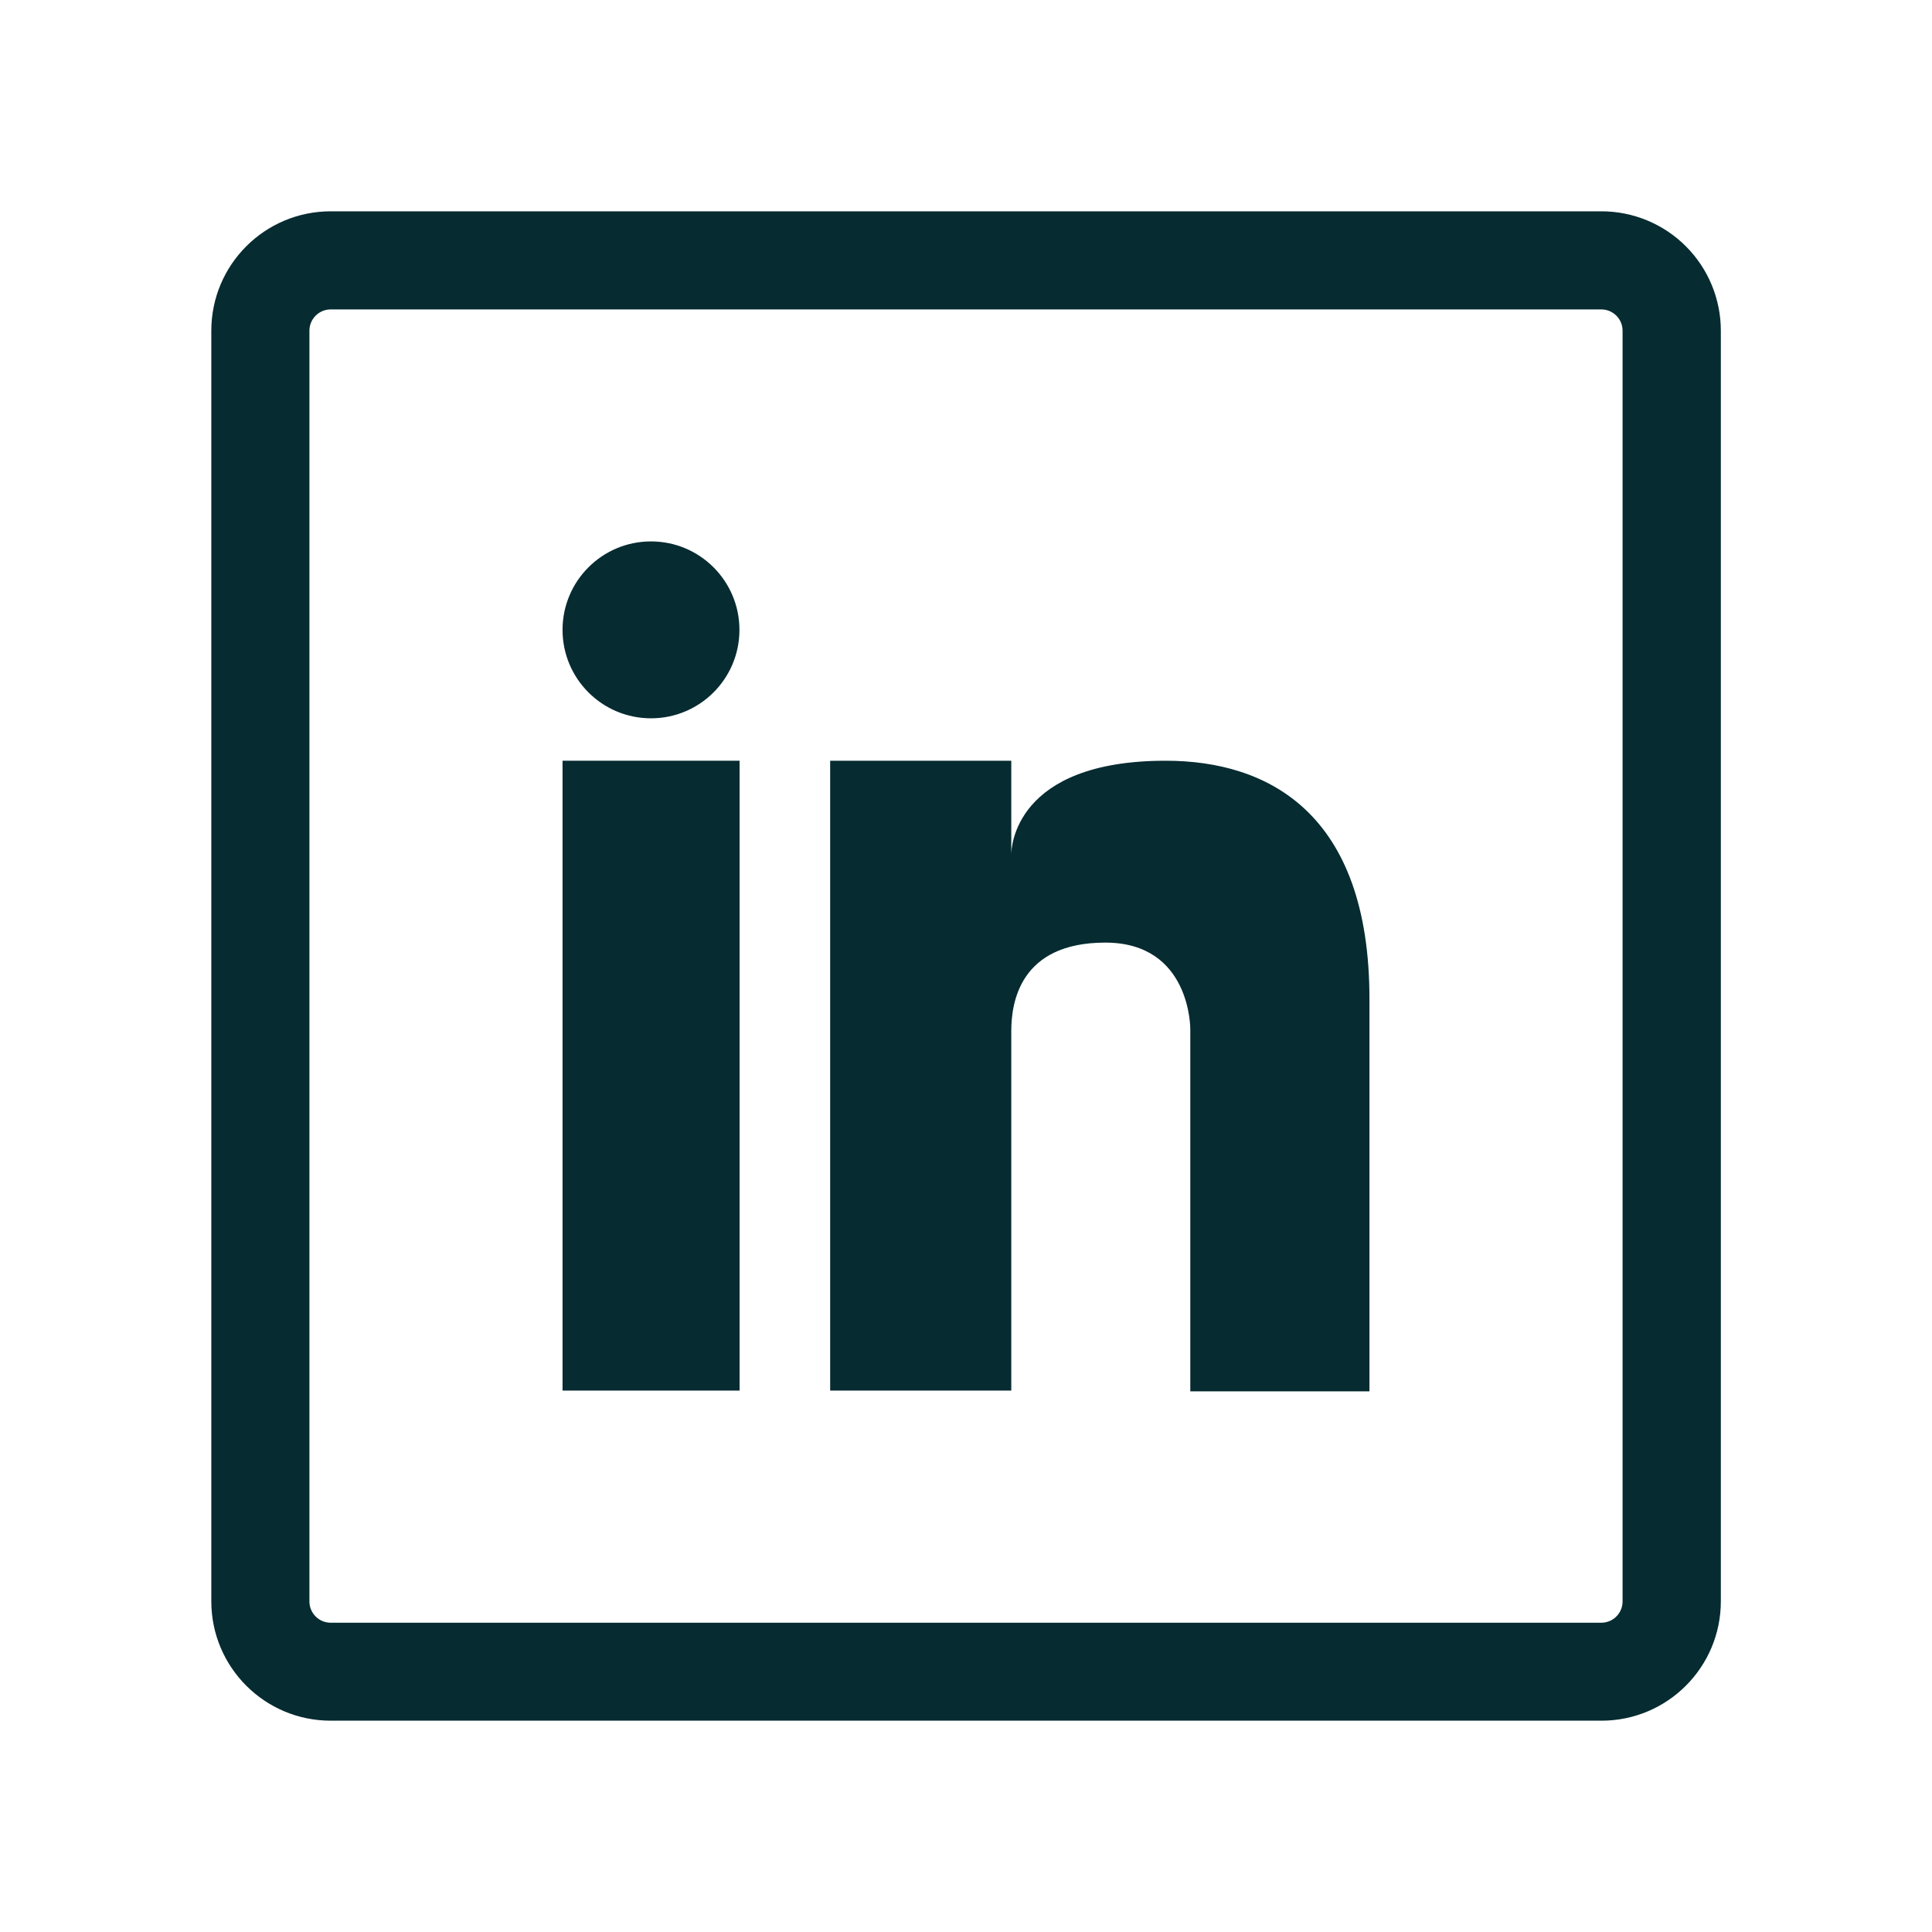
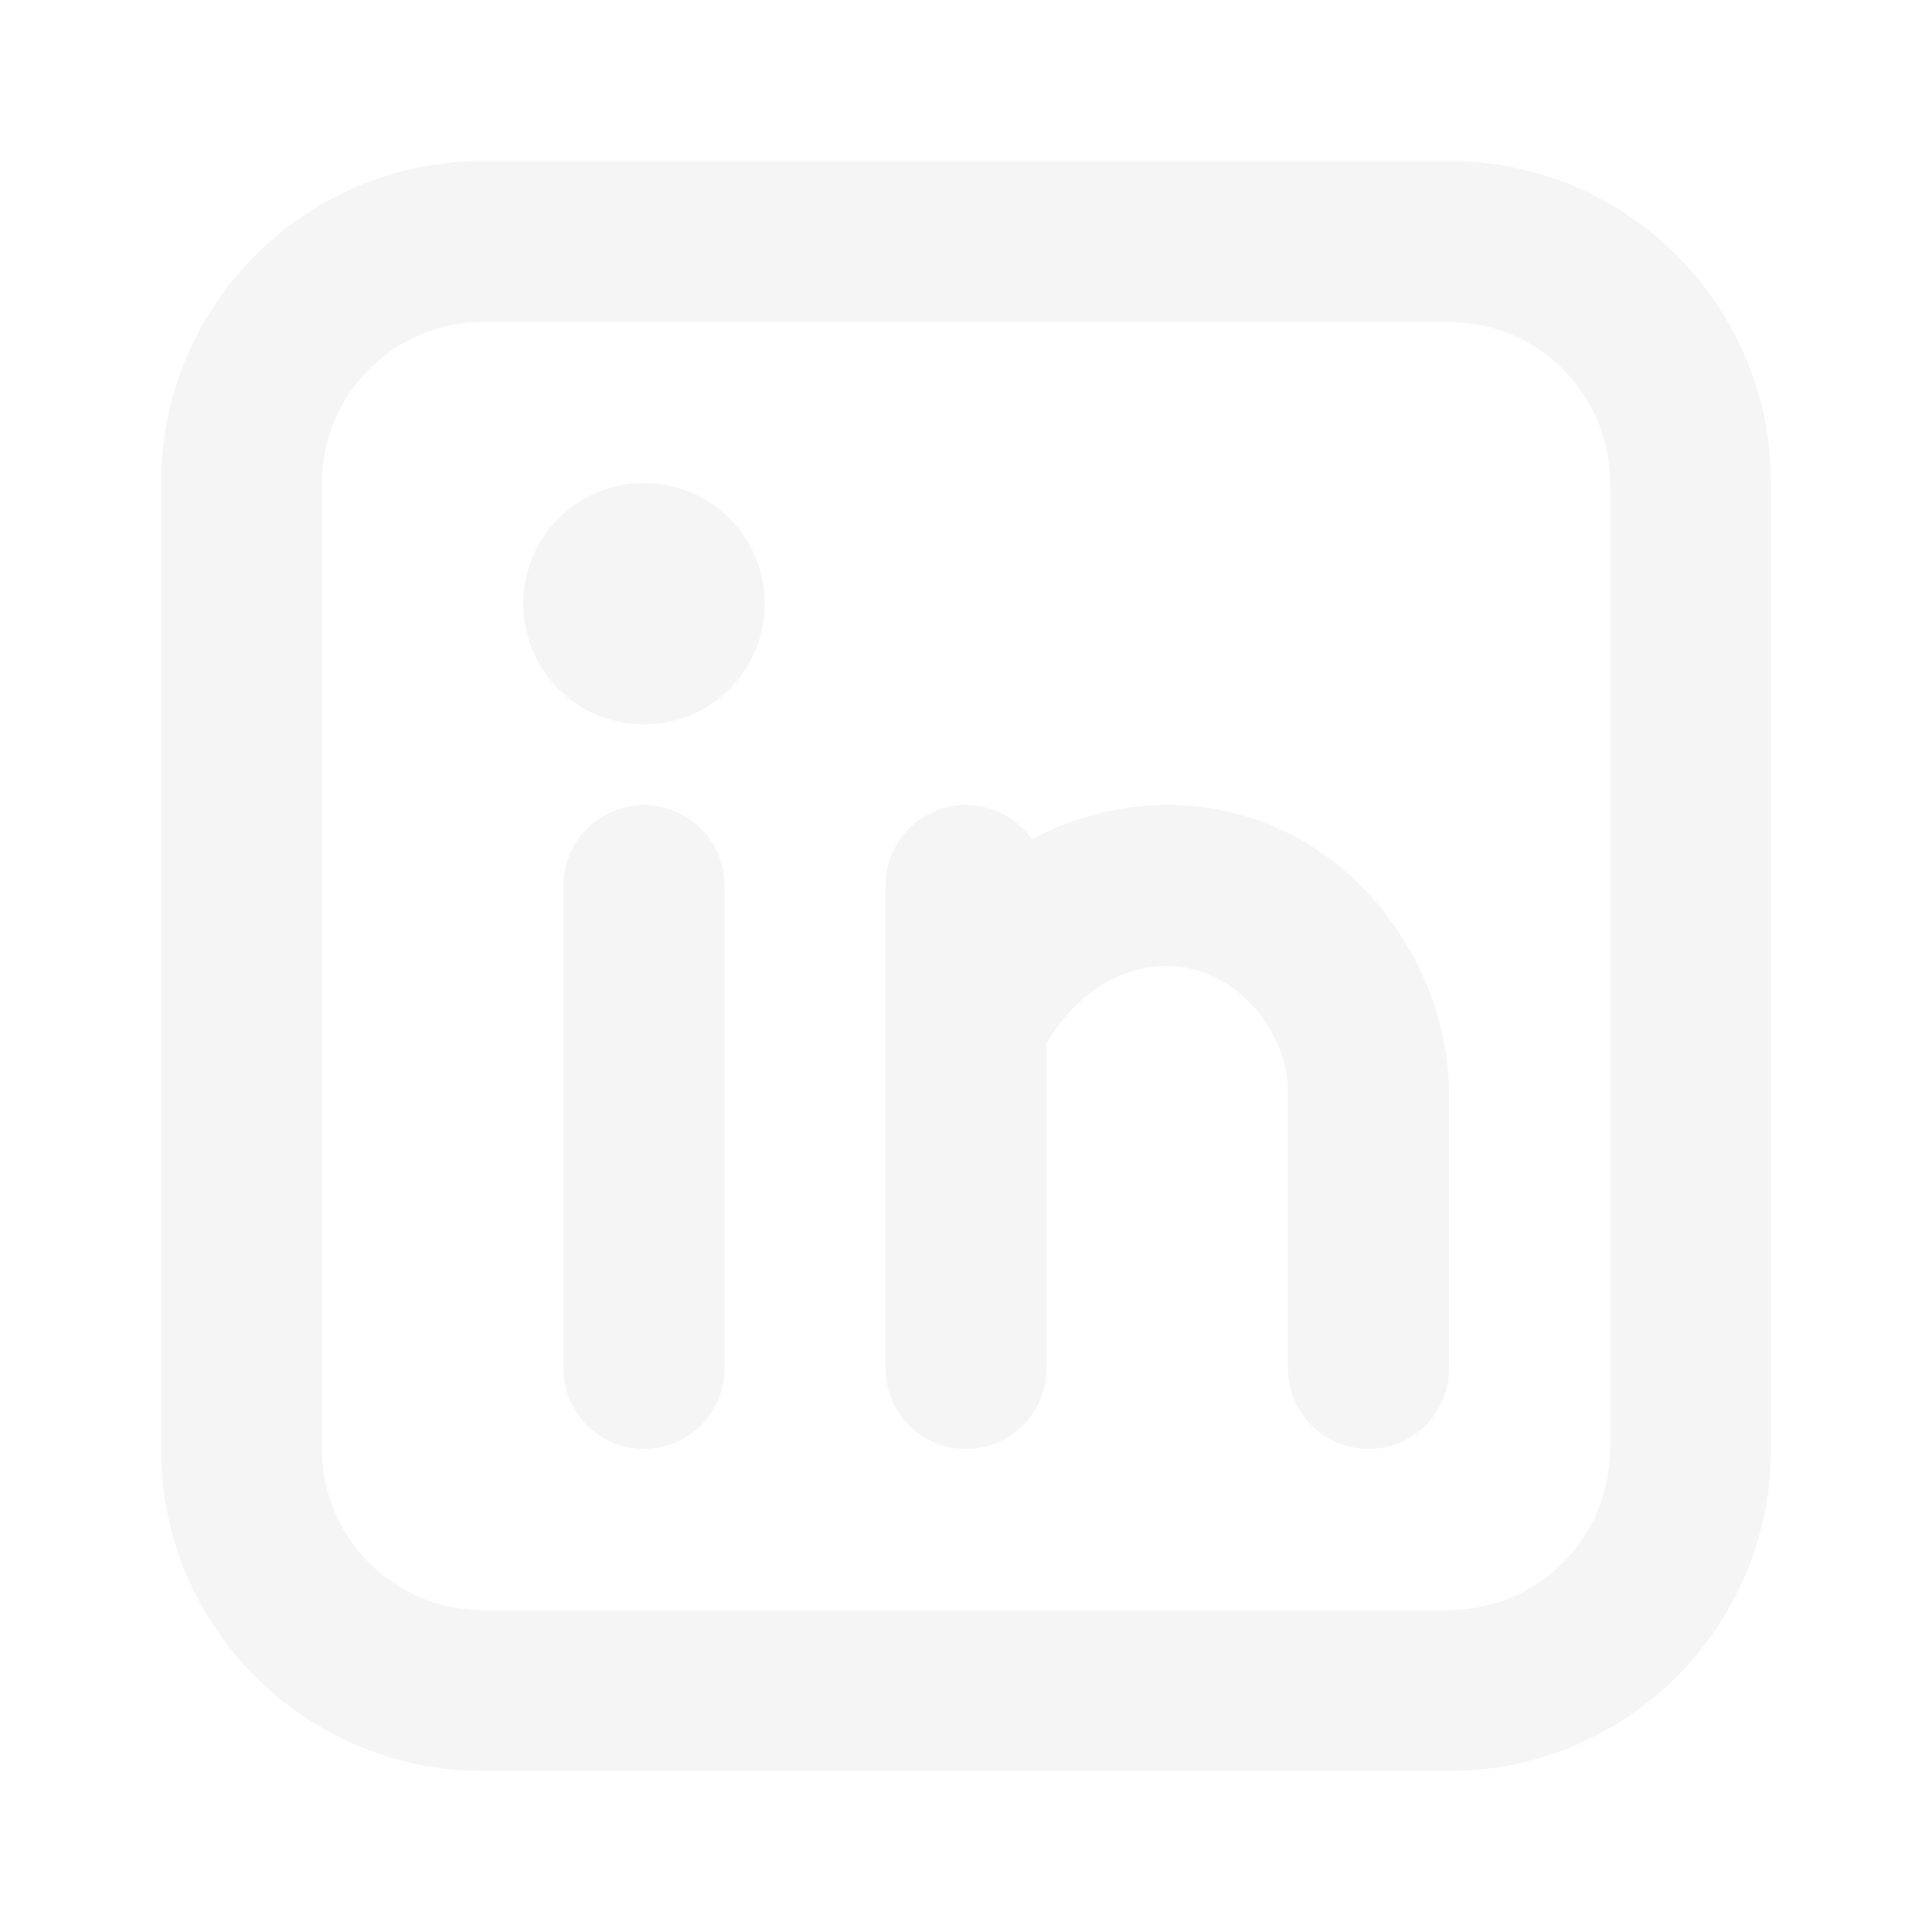
- <svg xmlns="http://www.w3.org/2000/svg" data-name="Layer 1" id="Layer_1" viewBox="0 0 128 128">
-   <defs>
-     <style>.cls-1{fill:#062b31;}</style>
-   </defs>
-   <path class="cls-1" d="M106.09,20.5a1.41,1.41,0,0,1,1.41,1.41v84.19a1.41,1.41,0,0,1-1.41,1.41H21.91a1.41,1.41,0,0,1-1.41-1.41V21.91a1.41,1.41,0,0,1,1.41-1.41h84.19m0-6.5H21.91A7.91,7.91,0,0,0,14,21.91v84.19A7.91,7.91,0,0,0,21.91,114h84.19a7.91,7.91,0,0,0,7.91-7.91V21.91A7.91,7.91,0,0,0,106.09,14Z" />
-   <rect class="cls-1" height="41.73" width="11.73" x="37.27" y="50.4" />
-   <path class="cls-1" d="M77.23,50.4C67.18,50.4,67,56.21,67,56.61V50.4H55V92.13H67V68.31c0-1.86.55-5.86,6.23-5.86s5.63,5.73,5.63,5.73v24H90.73v-26C90.73,53.85,84,50.4,77.23,50.4Z" />
-   <circle class="cls-1" cx="43.13" cy="41.73" r="5.86" />
+ <svg xmlns="http://www.w3.org/2000/svg" width="800px" height="800px" viewBox="0 0 24 24" fill="none">
+   <g id="SVGRepo_bgCarrier" stroke-width="0" />
+   <g id="SVGRepo_tracerCarrier" stroke-linecap="round" stroke-linejoin="round" />
+   <g id="SVGRepo_iconCarrier">
+     <path fill-rule="evenodd" clip-rule="evenodd" d="M6 2C3.791 2 2 3.791 2 6V18C2 20.209 3.791 22 6 22H18C20.209 22 22 20.209 22 18V6C22 3.791 20.209 2 18 2H6ZM4 6C4 4.895 4.895 4 6 4H18C19.105 4 20 4.895 20 6V18C20 19.105 19.105 20 18 20H6C4.895 20 4 19.105 4 18V6ZM9 11C9 10.448 8.552 10 8 10C7.448 10 7 10.448 7 11V17C7 17.552 7.448 18 8 18C8.552 18 9 17.552 9 17V11ZM9.5 7.5C9.5 8.328 8.828 9 8 9C7.172 9 6.5 8.328 6.5 7.5C6.5 6.672 7.172 6 8 6C8.828 6 9.5 6.672 9.5 7.5ZM12 10C12.339 10 12.639 10.169 12.82 10.428C13.333 10.15 13.904 10 14.5 10C16.659 10 18 11.926 18 13.571V13.579V13.586V13.594V13.602V13.609V13.617V13.625V13.632V13.64V13.648V13.655V13.663V13.671V13.679V13.687V13.694V13.702V13.71V13.718V13.726V13.734V13.742V13.75V13.758V13.765V13.774V13.781V13.79V13.798V13.806V13.814V13.822V13.83V13.838V13.846V13.854V13.863V13.871V13.879V13.887V13.895V13.903V13.912V13.92V13.928V13.937V13.945V13.953V13.961V13.97V13.978V13.987V13.995V14.003V14.012V14.02V14.029V14.037V14.046V14.054V14.062V14.071V14.079V14.088V14.096V14.105V14.114V14.122V14.131V14.139V14.148V14.156V14.165V14.174V14.182V14.191V14.2V14.208V14.217V14.225V14.234V14.243V14.252V14.26V14.269V14.278V14.286V14.295V14.304V14.313V14.321V14.33V14.339V14.348V14.357V14.365V14.374V14.383V14.392V14.4V14.409V14.418V14.427V14.436V14.445V14.454V14.462V14.471V14.48V14.489V14.498V14.507V14.516V14.525V14.534V14.542V14.551V14.56V14.569V14.578V14.587V14.596V14.605V14.614V14.623V14.632V14.641V14.65V14.659V14.667V14.676V14.685V14.694V14.703V14.712V14.721V14.73V14.739V14.748V14.757V14.766V14.775V14.784V14.793V14.802V14.811V14.82V14.829V14.838V14.847V14.856V14.865V14.874V14.883V14.892V14.9V14.909V14.918V14.927V14.936V14.945V14.954V14.963V14.972V14.981V14.99V14.999V15.008V15.017V15.026V15.035V15.044V15.053V15.062V15.07V15.079V15.088V15.097V15.106V15.115V15.124V15.133V15.142V15.15V15.159V15.168V15.177V15.186V15.195V15.204V15.212V15.221V15.23V15.239V15.248V15.257V15.265V15.274V15.283V15.292V15.3V15.309V15.318V15.327V15.335V15.344V15.353V15.362V15.37V15.379V15.388V15.396V15.405V15.414V15.422V15.431V15.44V15.448V15.457V15.466V15.474V15.483V15.491V15.5V15.508V15.517V15.525V15.534V15.543V15.551V15.56V15.568V15.576V15.585V15.593V15.602V15.61V15.619V15.627V15.636V15.644V15.652V15.661V15.669V15.677V15.685V15.694V15.702V15.71V15.719V15.727V15.735V15.743V15.752V15.76V15.768V15.776V15.784V15.792V15.8V15.809V15.817V15.825V15.833V15.841V15.849V15.857V15.865V15.873V15.881V15.889V15.896V15.904V15.912V15.92V15.928V15.936V15.944V15.951V15.959V15.967V15.975V15.982V15.99V15.998V16.006V16.013V16.021V16.028V16.036V16.044V16.051V16.059V16.066V16.074V16.081V16.089V16.096V16.103V16.111V16.118V16.125V16.133V16.14V16.148V16.155V16.162V16.169V16.176V16.184V16.191V16.198V16.205V16.212V16.219V16.226V16.233V16.24V16.247V16.254V16.261V16.268V16.275V16.282V16.289V16.295V16.302V16.309V16.316V16.322V16.329V16.336V16.343V16.349V16.356V16.362V16.369V16.375V16.382V16.388V16.395V16.401V16.407V16.414V16.42V16.427V16.433V16.439V16.445V16.451V16.458V16.464V16.47V16.476V16.482V16.488V16.494V16.5V16.506V16.512V16.518V16.524V16.529V16.535V16.541V16.547V16.552V16.558V16.564V16.57V16.575V16.581V16.586V16.592V16.597V16.603V16.608V16.613V16.619V16.624V16.629V16.635V16.64V16.645V16.65V16.655V16.66V16.666V16.671V16.676V16.681V16.686V16.69V16.695V16.7V16.705V16.71V16.714V16.719V16.724V16.728V16.733V16.738V16.742V16.747V16.751V16.756V16.76V16.764V16.769V16.773V16.777V16.781V16.785V16.79V16.794V16.798V16.802V16.806V16.81V16.814V16.818V16.822V16.825V16.829V16.833V16.837V16.84V16.844V16.847V16.851V16.855V16.858V16.861V16.865V16.868V16.872V16.875V16.878V16.881V16.884V16.887V16.891V16.894V16.897V16.9V16.902V16.905V16.908V16.911V16.914V16.916V16.919V16.922V16.924V16.927V16.93V16.932V16.934V16.937V16.939V16.942V16.944V16.946V16.948V16.95V16.952V16.954V16.956V16.958V16.96V16.962V16.964V16.966V16.968V16.969V16.971V16.973V16.974V16.976V16.977V16.979V16.98V16.981V16.983V16.984V16.985V16.986V16.987V16.988V16.989V16.99V16.991V16.992V16.993V16.994V16.995V16.995V16.996V16.997V16.997V16.998V16.998V16.998V16.999V16.999V16.999V17V17V17V17C18 17 18 17 18 17C18 17.552 17.552 18 17 18C16.448 18 16 17.552 16 17C16 17 16 17 16 17V17V17V17V16.999V16.999V16.999V16.998V16.998V16.998V16.997V16.997V16.996V16.995V16.995V16.994V16.993V16.992V16.991V16.99V16.989V16.988V16.987V16.986V16.985V16.984V16.983V16.981V16.98V16.979V16.977V16.976V16.974V16.973V16.971V16.969V16.968V16.966V16.964V16.962V16.96V16.958V16.956V16.954V16.952V16.95V16.948V16.946V16.944V16.942V16.939V16.937V16.934V16.932V16.93V16.927V16.924V16.922V16.919V16.916V16.914V16.911V16.908V16.905V16.902V16.9V16.897V16.894V16.891V16.887V16.884V16.881V16.878V16.875V16.872V16.868V16.865V16.861V16.858V16.855V16.851V16.847V16.844V16.84V16.837V16.833V16.829V16.825V16.822V16.818V16.814V16.81V16.806V16.802V16.798V16.794V16.79V16.785V16.781V16.777V16.773V16.769V16.764V16.76V16.756V16.751V16.747V16.742V16.738V16.733V16.728V16.724V16.719V16.714V16.71V16.705V16.7V16.695V16.69V16.686V16.681V16.676V16.671V16.666V16.66V16.655V16.65V16.645V16.64V16.635V16.629V16.624V16.619V16.613V16.608V16.603V16.597V16.592V16.586V16.581V16.575V16.57V16.564V16.558V16.552V16.547V16.541V16.535V16.529V16.524V16.518V16.512V16.506V16.5V16.494V16.488V16.482V16.476V16.47V16.464V16.458V16.451V16.445V16.439V16.433V16.427V16.42V16.414V16.407V16.401V16.395V16.388V16.382V16.375V16.369V16.362V16.356V16.349V16.343V16.336V16.329V16.322V16.316V16.309V16.302V16.295V16.289V16.282V16.275V16.268V16.261V16.254V16.247V16.24V16.233V16.226V16.219V16.212V16.205V16.198V16.191V16.184V16.176V16.169V16.162V16.155V16.148V16.14V16.133V16.125V16.118V16.111V16.103V16.096V16.089V16.081V16.074V16.066V16.059V16.051V16.044V16.036V16.028V16.021V16.013V16.006V15.998V15.99V15.982V15.975V15.967V15.959V15.951V15.944V15.936V15.928V15.92V15.912V15.904V15.896V15.889V15.881V15.873V15.865V15.857V15.849V15.841V15.833V15.825V15.817V15.809V15.8V15.792V15.784V15.776V15.768V15.76V15.752V15.743V15.735V15.727V15.719V15.71V15.702V15.694V15.685V15.677V15.669V15.661V15.652V15.644V15.636V15.627V15.619V15.61V15.602V15.593V15.585V15.576V15.568V15.56V15.551V15.543V15.534V15.525V15.517V15.508V15.5V15.491V15.483V15.474V15.466V15.457V15.448V15.44V15.431V15.422V15.414V15.405V15.396V15.388V15.379V15.37V15.362V15.353V15.344V15.335V15.327V15.318V15.309V15.3V15.292V15.283V15.274V15.265V15.257V15.248V15.239V15.23V15.221V15.212V15.204V15.195V15.186V15.177V15.168V15.159V15.15V15.142V15.133V15.124V15.115V15.106V15.097V15.088V15.079V15.07V15.062V15.053V15.044V15.035V15.026V15.017V15.008V14.999V14.99V14.981V14.972V14.963V14.954V14.945V14.936V14.927V14.918V14.909V14.9V14.892V14.883V14.874V14.865V14.856V14.847V14.838V14.829V14.82V14.811V14.802V14.793V14.784V14.775V14.766V14.757V14.748V14.739V14.73V14.721V14.712V14.703V14.694V14.685V14.676V14.667V14.659V14.65V14.641V14.632V14.623V14.614V14.605V14.596V14.587V14.578V14.569V14.56V14.551V14.542V14.534V14.525V14.516V14.507V14.498V14.489V14.48V14.471V14.462V14.454V14.445V14.436V14.427V14.418V14.409V14.4V14.392V14.383V14.374V14.365V14.357V14.348V14.339V14.33V14.321V14.313V14.304V14.295V14.286V14.278V14.269V14.26V14.252V14.243V14.234V14.225V14.217V14.208V14.2V14.191V14.182V14.174V14.165V14.156V14.148V14.139V14.131V14.122V14.114V14.105V14.096V14.088V14.079V14.071V14.062V14.054V14.046V14.037V14.029V14.02V14.012V14.003V13.995V13.987V13.978V13.97V13.961V13.953V13.945V13.937V13.928V13.92V13.912V13.903V13.895V13.887V13.879V13.871V13.863V13.854V13.846V13.838V13.83V13.822V13.814V13.806V13.798V13.79V13.781V13.774V13.765V13.758V13.75V13.742V13.734V13.726V13.718V13.71V13.702V13.694V13.687V13.679V13.671V13.663V13.655V13.648V13.64V13.632V13.625V13.617V13.609V13.602V13.594V13.586V13.579V13.571C16 12.803 15.341 12 14.5 12C13.976 12 13.397 12.285 13 12.963V12.966V12.976V12.986V12.997V13.007V13.017V13.028V13.038V13.049V13.059V13.069V13.08V13.091V13.101V13.111V13.122V13.133V13.143V13.154V13.164V13.175V13.185V13.196V13.207V13.217V13.228V13.239V13.25V13.26V13.271V13.282V13.293V13.303V13.314V13.325V13.336V13.346V13.357V13.368V13.379V13.39V13.401V13.412V13.422V13.433V13.444V13.455V13.466V13.477V13.488V13.499V13.51V13.521V13.532V13.543V13.554V13.565V13.576V13.587V13.598V13.609V13.62V13.631V13.642V13.653V13.665V13.676V13.687V13.698V13.709V13.72V13.731V13.742V13.754V13.765V13.776V13.787V13.798V13.809V13.821V13.832V13.843V13.854V13.865V13.877V13.888V13.899V13.91V13.921V13.933V13.944V13.955V13.966V13.977V13.989V14V14.011V14.023V14.034V14.045V14.056V14.068V14.079V14.09V14.101V14.113V14.124V14.135V14.146V14.158V14.169V14.18V14.191V14.203V14.214V14.225V14.236V14.248V14.259V14.27V14.281V14.293V14.304V14.315V14.326V14.338V14.349V14.36V14.371V14.383V14.394V14.405V14.416V14.428V14.439V14.45V14.461V14.472V14.483V14.495V14.506V14.517V14.528V14.54V14.551V14.562V14.573V14.584V14.595V14.606V14.618V14.629V14.64V14.651V14.662V14.673V14.684V14.695V14.706V14.717V14.729V14.74V14.751V14.762V14.773V14.784V14.795V14.806V14.817V14.828V14.839V14.85V14.861V14.872V14.883V14.894V14.905V14.915V14.926V14.937V14.948V14.959V14.97V14.981V14.992V15.002V15.013V15.024V15.035V15.046V15.056V15.067V15.078V15.088V15.099V15.11V15.12V15.131V15.142V15.152V15.163V15.174V15.184V15.195V15.206V15.216V15.227V15.237V15.248V15.258V15.269V15.279V15.29V15.3V15.31V15.321V15.331V15.341V15.352V15.362V15.373V15.383V15.393V15.403V15.414V15.424V15.434V15.444V15.454V15.464V15.475V15.485V15.495V15.505V15.515V15.525V15.535V15.545V15.555V15.565V15.575V15.585V15.595V15.605V15.614V15.624V15.634V15.644V15.654V15.663V15.673V15.683V15.693V15.702V15.712V15.721V15.731V15.741V15.75V15.76V15.769V15.779V15.788V15.797V15.807V15.816V15.826V15.835V15.844V15.853V15.863V15.872V15.881V15.89V15.899V15.909V15.918V15.927V15.936V15.945V15.954V15.963V15.972V15.981V15.989V15.998V16.007V16.016V16.025V16.033V16.042V16.051V16.059V16.068V16.077V16.085V16.094V16.102V16.111V16.119V16.128V16.136V16.144V16.153V16.161V16.169V16.178V16.186V16.194V16.202V16.21V16.218V16.226V16.234V16.242V16.25V16.258V16.266V16.274V16.282V16.29V16.297V16.305V16.313V16.32V16.328V16.336V16.343V16.351V16.358V16.366V16.373V16.38V16.388V16.395V16.402V16.41V16.417V16.424V16.431V16.438V16.445V16.452V16.459V16.466V16.473V16.48V16.487V16.494V16.5V16.507V16.514V16.52V16.527V16.534V16.54V16.547V16.553V16.559V16.566V16.572V16.578V16.585V16.591V16.597V16.603V16.609V16.615V16.621V16.627V16.633V16.639V16.645V16.651V16.657V16.662V16.668V16.674V16.679V16.685V16.69V16.696V16.701V16.706V16.712V16.717V16.722V16.727V16.733V16.738V16.743V16.748V16.753V16.758V16.763V16.768V16.772V16.777V16.782V16.787V16.791V16.796V16.8V16.805V16.809V16.814V16.818V16.822V16.826V16.831V16.835V16.839V16.843V16.847V16.851V16.855V16.859V16.863V16.866V16.87V16.874V16.877V16.881V16.884V16.888V16.891V16.895V16.898V16.901V16.905V16.908V16.911V16.914V16.917V16.92V16.923V16.926V16.929V16.931V16.934V16.937V16.939V16.942V16.944V16.947V16.949V16.952V16.954V16.956V16.958V16.96V16.962V16.965V16.966V16.968V16.97V16.972V16.974V16.976V16.977V16.979V16.98V16.982V16.983V16.985V16.986V16.987V16.988V16.989V16.991V16.991V16.992V16.993V16.994V16.995V16.996V16.996V16.997V16.998V16.998V16.998V16.999V16.999V17V17V17V17V17C13 17.552 12.552 18 12 18C11.448 18 11 17.552 11 17V17V17V17V17V16.999V16.999V16.998V16.998V16.998V16.997V16.996V16.996V16.995V16.994V16.993V16.992V16.991V16.991V16.989V16.988V16.987V16.986V16.985V16.983V16.982V16.98V16.979V16.977V16.976V16.974V16.972V16.97V16.968V16.966V16.965V16.962V16.96V16.958V16.956V16.954V16.952V16.949V16.947V16.944V16.942V16.939V16.937V16.934V16.931V16.929V16.926V16.923V16.92V16.917V16.914V16.911V16.908V16.905V16.901V16.898V16.895V16.891V16.888V16.884V16.881V16.877V16.874V16.87V16.866V16.863V16.859V16.855V16.851V16.847V16.843V16.839V16.835V16.831V16.826V16.822V16.818V16.814V16.809V16.805V16.8V16.796V16.791V16.787V16.782V16.777V16.772V16.768V16.763V16.758V16.753V16.748V16.743V16.738V16.733V16.727V16.722V16.717V16.712V16.706V16.701V16.696V16.69V16.685V16.679V16.674V16.668V16.662V16.657V16.651V16.645V16.639V16.633V16.627V16.621V16.615V16.609V16.603V16.597V16.591V16.585V16.578V16.572V16.566V16.559V16.553V16.547V16.54V16.534V16.527V16.52V16.514V16.507V16.5V16.494V16.487V16.48V16.473V16.466V16.459V16.452V16.445V16.438V16.431V16.424V16.417V16.41V16.402V16.395V16.388V16.38V16.373V16.366V16.358V16.351V16.343V16.336V16.328V16.32V16.313V16.305V16.297V16.29V16.282V16.274V16.266V16.258V16.25V16.242V16.234V16.226V16.218V16.21V16.202V16.194V16.186V16.178V16.169V16.161V16.153V16.144V16.136V16.128V16.119V16.111V16.102V16.094V16.085V16.077V16.068V16.059V16.051V16.042V16.033V16.025V16.016V16.007V15.998V15.989V15.981V15.972V15.963V15.954V15.945V15.936V15.927V15.918V15.909V15.899V15.89V15.881V15.872V15.863V15.853V15.844V15.835V15.826V15.816V15.807V15.797V15.788V15.779V15.769V15.76V15.75V15.741V15.731V15.721V15.712V15.702V15.693V15.683V15.673V15.663V15.654V15.644V15.634V15.624V15.614V15.605V15.595V15.585V15.575V15.565V15.555V15.545V15.535V15.525V15.515V15.505V15.495V15.485V15.475V15.464V15.454V15.444V15.434V15.424V15.414V15.403V15.393V15.383V15.373V15.362V15.352V15.341V15.331V15.321V15.31V15.3V15.29V15.279V15.269V15.258V15.248V15.237V15.227V15.216V15.206V15.195V15.184V15.174V15.163V15.152V15.142V15.131V15.12V15.11V15.099V15.088V15.078V15.067V15.056V15.046V15.035V15.024V15.013V15.002V14.992V14.981V14.97V14.959V14.948V14.937V14.926V14.915V14.905V14.894V14.883V14.872V14.861V14.85V14.839V14.828V14.817V14.806V14.795V14.784V14.773V14.762V14.751V14.74V14.729V14.717V14.706V14.695V14.684V14.673V14.662V14.651V14.64V14.629V14.618V14.606V14.595V14.584V14.573V14.562V14.551V14.54V14.528V14.517V14.506V14.495V14.483V14.472V14.461V14.45V14.439V14.428V14.416V14.405V14.394V14.383V14.371V14.36V14.349V14.338V14.326V14.315V14.304V14.293V14.281V14.27V14.259V14.248V14.236V14.225V14.214V14.203V14.191V14.18V14.169V14.158V14.146V14.135V14.124V14.113V14.101V14.09V14.079V14.068V14.056V14.045V14.034V14.023V14.011V14V13.989V13.977V13.966V13.955V13.944V13.933V13.921V13.91V13.899V13.888V13.877V13.865V13.854V13.843V13.832V13.821V13.809V13.798V13.787V13.776V13.765V13.754V13.742V13.731V13.72V13.709V13.698V13.687V13.676V13.665V13.653V13.642V13.631V13.62V13.609V13.598V13.587V13.576V13.565V13.554V13.543V13.532V13.521V13.51V13.499V13.488V13.477V13.466V13.455V13.444V13.433V13.422V13.412V13.401V13.39V13.379V13.368V13.357V13.346V13.336V13.325V13.314V13.303V13.293V13.282V13.271V13.26V13.25V13.239V13.228V13.217V13.207V13.196V13.185V13.175V13.164V13.154V13.143V13.133V13.122V13.111V13.101V13.091V13.08V13.069V13.059V13.049V13.038V13.028V13.017V13.007V12.997V12.986V12.976V12.966V12.956V12.945V12.935V12.925V12.915V12.904V12.894V12.884V12.874V12.864V12.854V12.844V12.834V12.823V12.813V12.803V12.793V12.783V12.774V12.764V12.754V12.744V12.734V12.724V12.714V12.71V12.706V12.703V12.698V12.695V12.691V12.687V12.683V12.679V12.675V12.671V12.667V12.663V12.659V12.655V12.65V12.646V12.642V12.638V12.634V12.63V12.626V12.622V12.618V12.614V12.61V12.605V12.601V12.597V12.593V12.589V12.585V12.581V12.576V12.572V12.568V12.564V12.56V12.555V12.551V12.547V12.543V12.539V12.534V12.53V12.526V12.521V12.517V12.513V12.509V12.505V12.5V12.496V12.492V12.487V12.483V12.479V12.474V12.47V12.466V12.461V12.457V12.453V12.448V12.444V12.44V12.435V12.431V12.427V12.422V12.418V12.414V12.409V12.405V12.4V12.396V12.392V12.387V12.383V12.378V12.374V12.37V12.365V12.361V12.356V12.352V12.348V12.343V12.339V12.334V12.33V12.325V12.321V12.316V12.312V12.307V12.303V12.299V12.294V12.29V12.285V12.281V12.276V12.272V12.267V12.263V12.258V12.254V12.249V12.245V12.24V12.236V12.231V12.227V12.223V12.218V12.213V12.209V12.204V12.2V12.195V12.191V12.187V12.182V12.178V12.173V12.168V12.164V12.159V12.155V12.15V12.146V12.142V12.137V12.133V12.128V12.123V12.119V12.114V12.11V12.105V12.101V12.096V12.092V12.087V12.083V12.078V12.074V12.069V12.065V12.06V12.056V12.052V12.047V12.043V12.038V12.034V12.029V12.024V12.02V12.015V12.011V12.007V12.002V11.998V11.993V11.989V11.984V11.98V11.975V11.971V11.966V11.962V11.957V11.953V11.948V11.944V11.94V11.935V11.931V11.926V11.922V11.917V11.913V11.909V11.904V11.9V11.895V11.891V11.886V11.882V11.878V11.873V11.869V11.864V11.86V11.856V11.851V11.847V11.843V11.838V11.834V11.829V11.825V11.821V11.816V11.812V11.808V11.803V11.799V11.795V11.79V11.786V11.782V11.777V11.773V11.769V11.765V11.76V11.756V11.752V11.748V11.743V11.739V11.735V11.73V11.726V11.722V11.718V11.714V11.709V11.705V11.701V11.697V11.693V11.688V11.684V11.68V11.676V11.672V11.668V11.663V11.659V11.655V11.651V11.647V11.643V11.639V11.635V11.63V11.626V11.622V11.618V11.614V11.61V11.606V11.602V11.598V11.594V11.59V11.586V11.582V11.578V11.574V11.57V11.566V11.562V11.558V11.554V11.55V11.546V11.542V11.539V11.535V11.531V11.527V11.523V11.519V11.515V11.511V11.508V11.504V11.5V11.496V11.492V11.489V11.485V11.481V11.477V11.473V11.47V11.466V11.462V11.459V11.455V11.451V11.448V11.444V11.44V11.437V11.433V11.429V11.426V11.422V11.418V11.415V11.411V11.408V11.404V11.401V11.397V11.394V11.39V11.387V11.383V11.38V11.376V11.373V11.369V11.366V11.363V11.359V11.356V11.352V11.349V11.346V11.342V11.339V11.336V11.332V11.329V11.326V11.322V11.319V11.316V11.313V11.309V11.306V11.303V11.3V11.297V11.294V11.29V11.287V11.284V11.281V11.278V11.275V11.272V11.269V11.266V11.263V11.26V11.257V11.254V11.251V11.248V11.245V11.242V11.239V11.236V11.233V11.23V11.228V11.225V11.222V11.219V11.216V11.214V11.211V11.208V11.205V11.203V11.2V11.197V11.194V11.192V11.189V11.187V11.184V11.181V11.179V11.176V11.174V11.171V11.169V11.166V11.164V11.161V11.159V11.156V11.154V11.152V11.149V11.147V11.144V11.142V11.14V11.137V11.135V11.133V11.131V11.128V11.126V11.124V11.122V11.12V11.117V11.115V11.113V11.111V11.109V11.107V11.105V11.103V11.101V11.099V11.097V11.095V11.093V11.091V11.089V11.087V11.085V11.084V11.082V11.08V11.078V11.076V11.075V11.073V11.071V11.069V11.068V11.066V11.064V11.063V11.061V11.06V11.058V11.056V11.055V11.053V11.052V11.05V11.049V11.048V11.046V11.045V11.043V11.042V11.041V11.039V11.038V11.037V11.036V11.034V11.033V11.032V11.031V11.03V11.029V11.027V11.026V11.025V11.024V11.023V11.022V11.021V11.02V11.019V11.018V11.018V11.017V11.016V11.015V11.014V11.013V11.013V11.012V11.011V11.011V11.01V11.009V11.008V11.008V11.007V11.007V11.006V11.006V11.005V11.005V11.004V11.004V11.003V11.003V11.003V11.002V11.002V11.002V11.001V11.001V11.001V11.001V11.001V11V11V11V11V11V11C11 10.448 11.448 10 12 10Z" fill="#f5f5f5" />
+   </g>
</svg>
